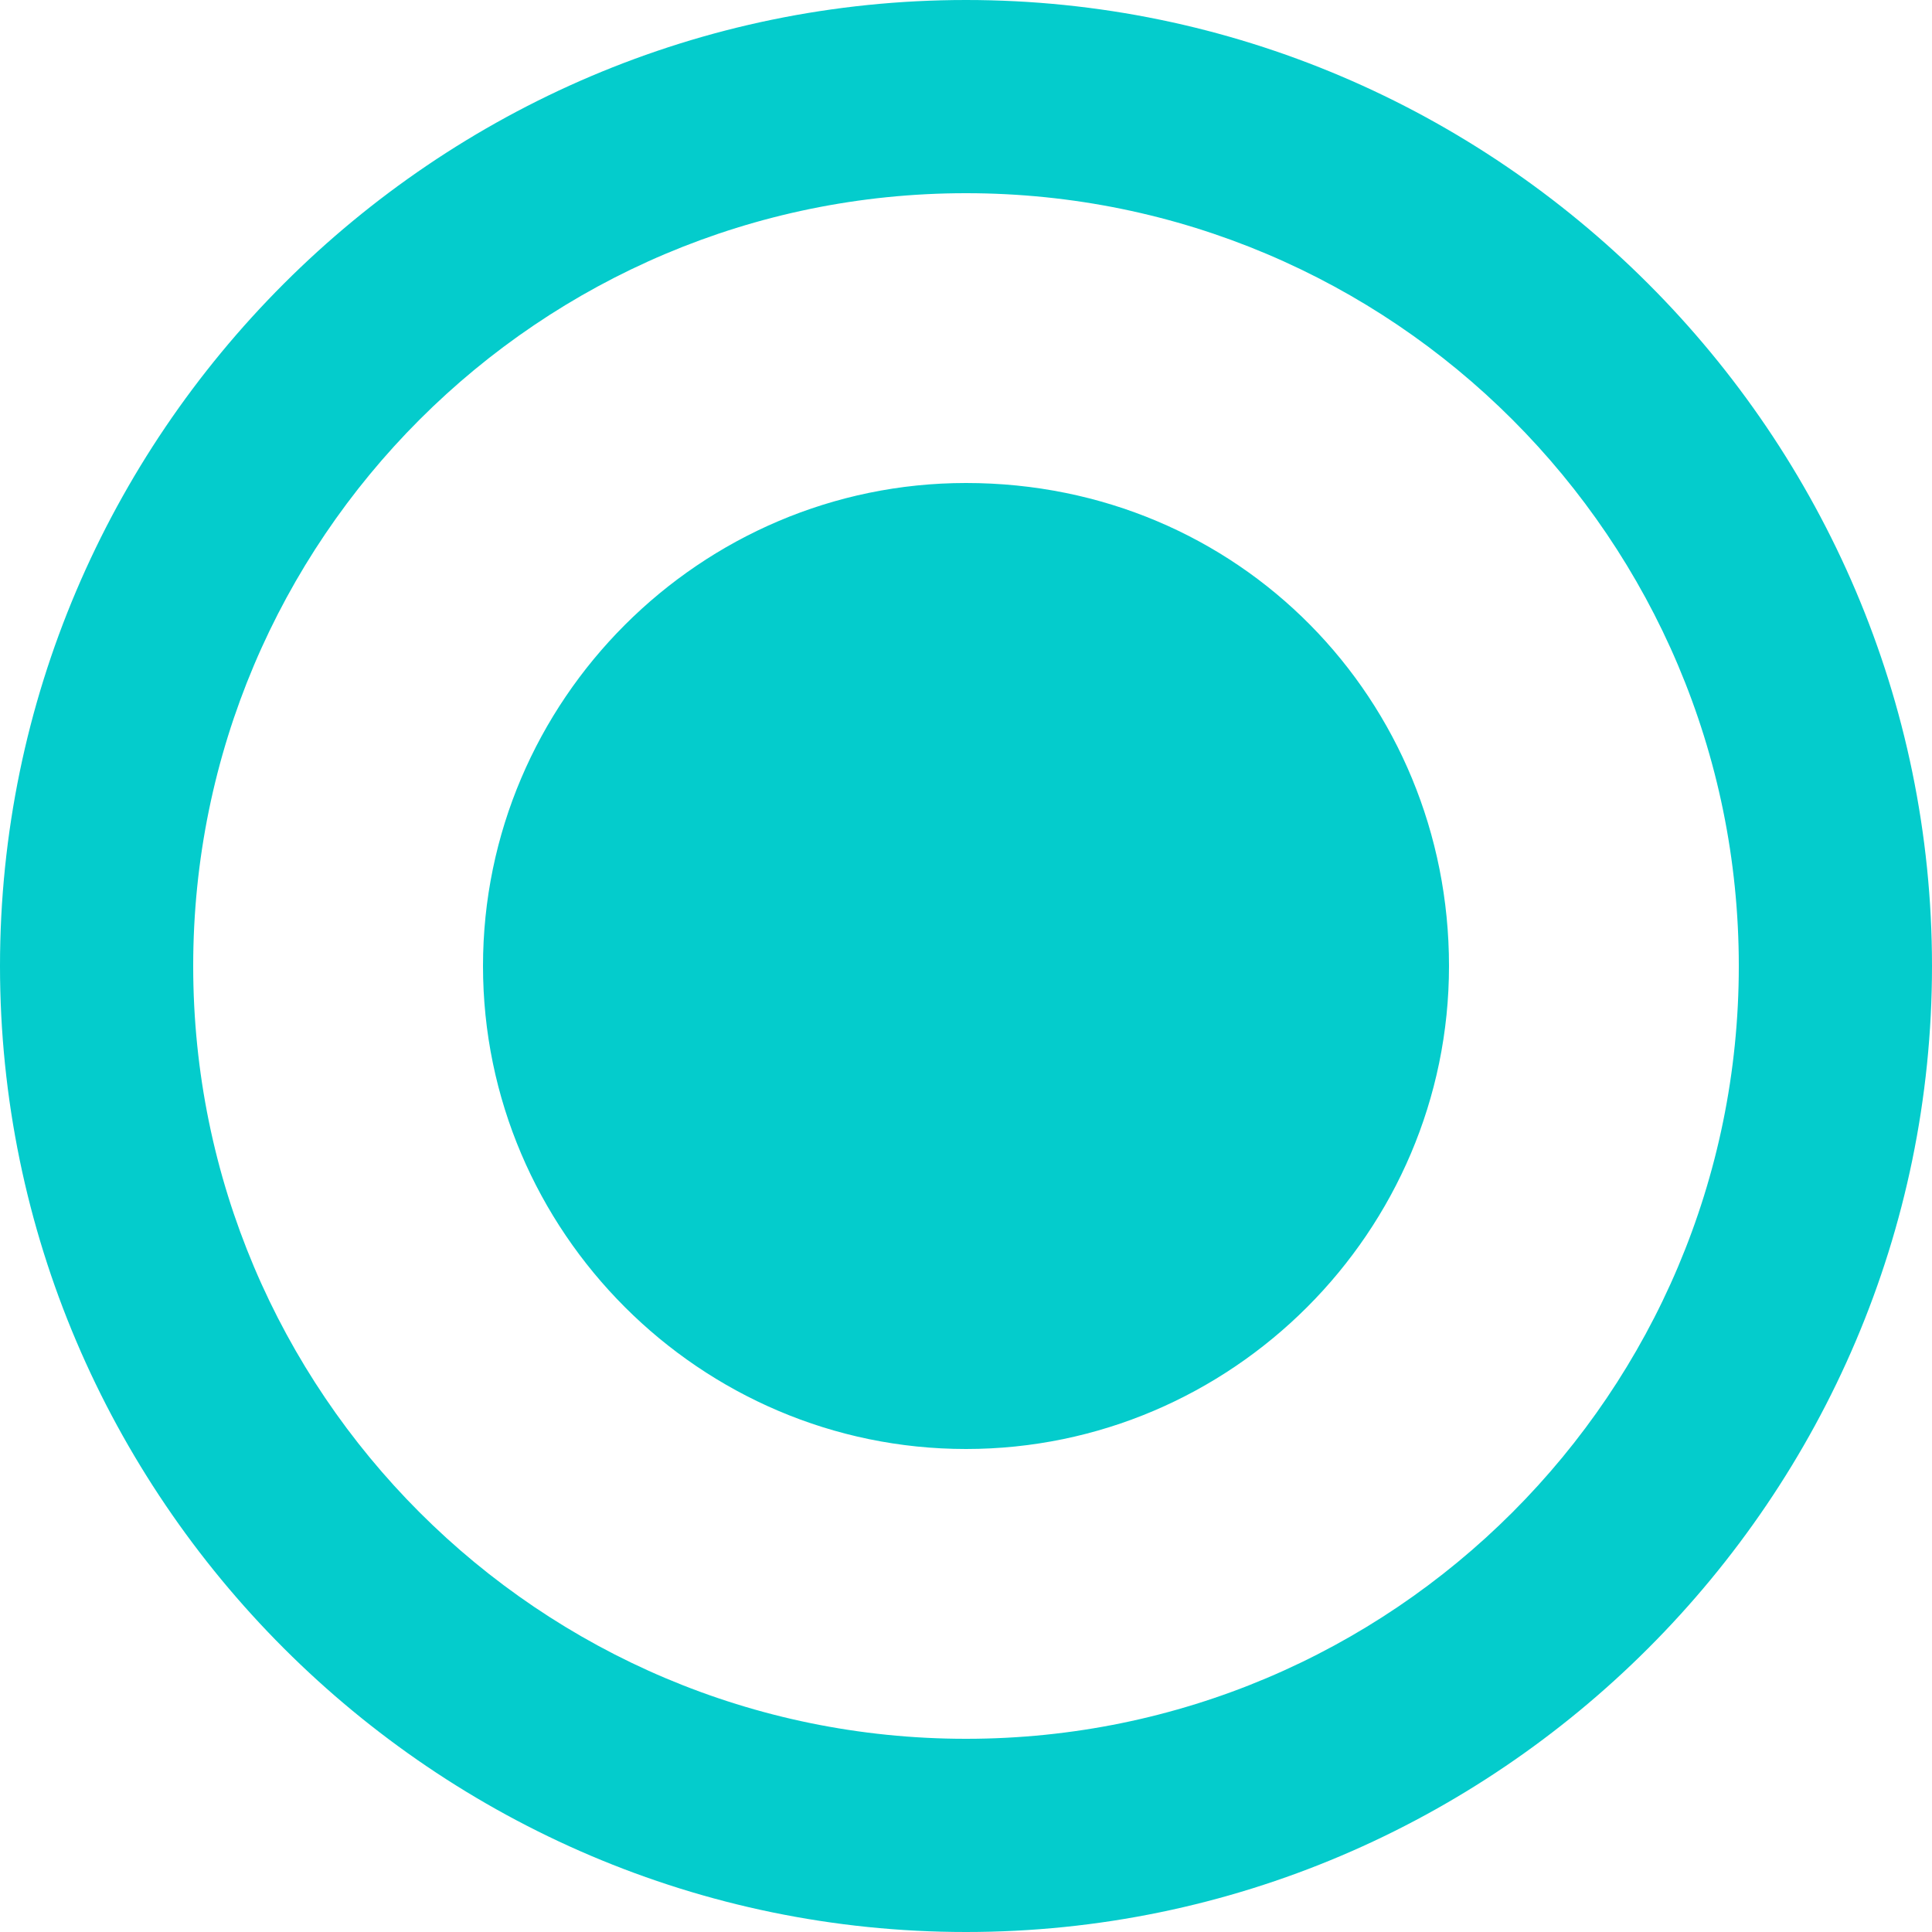
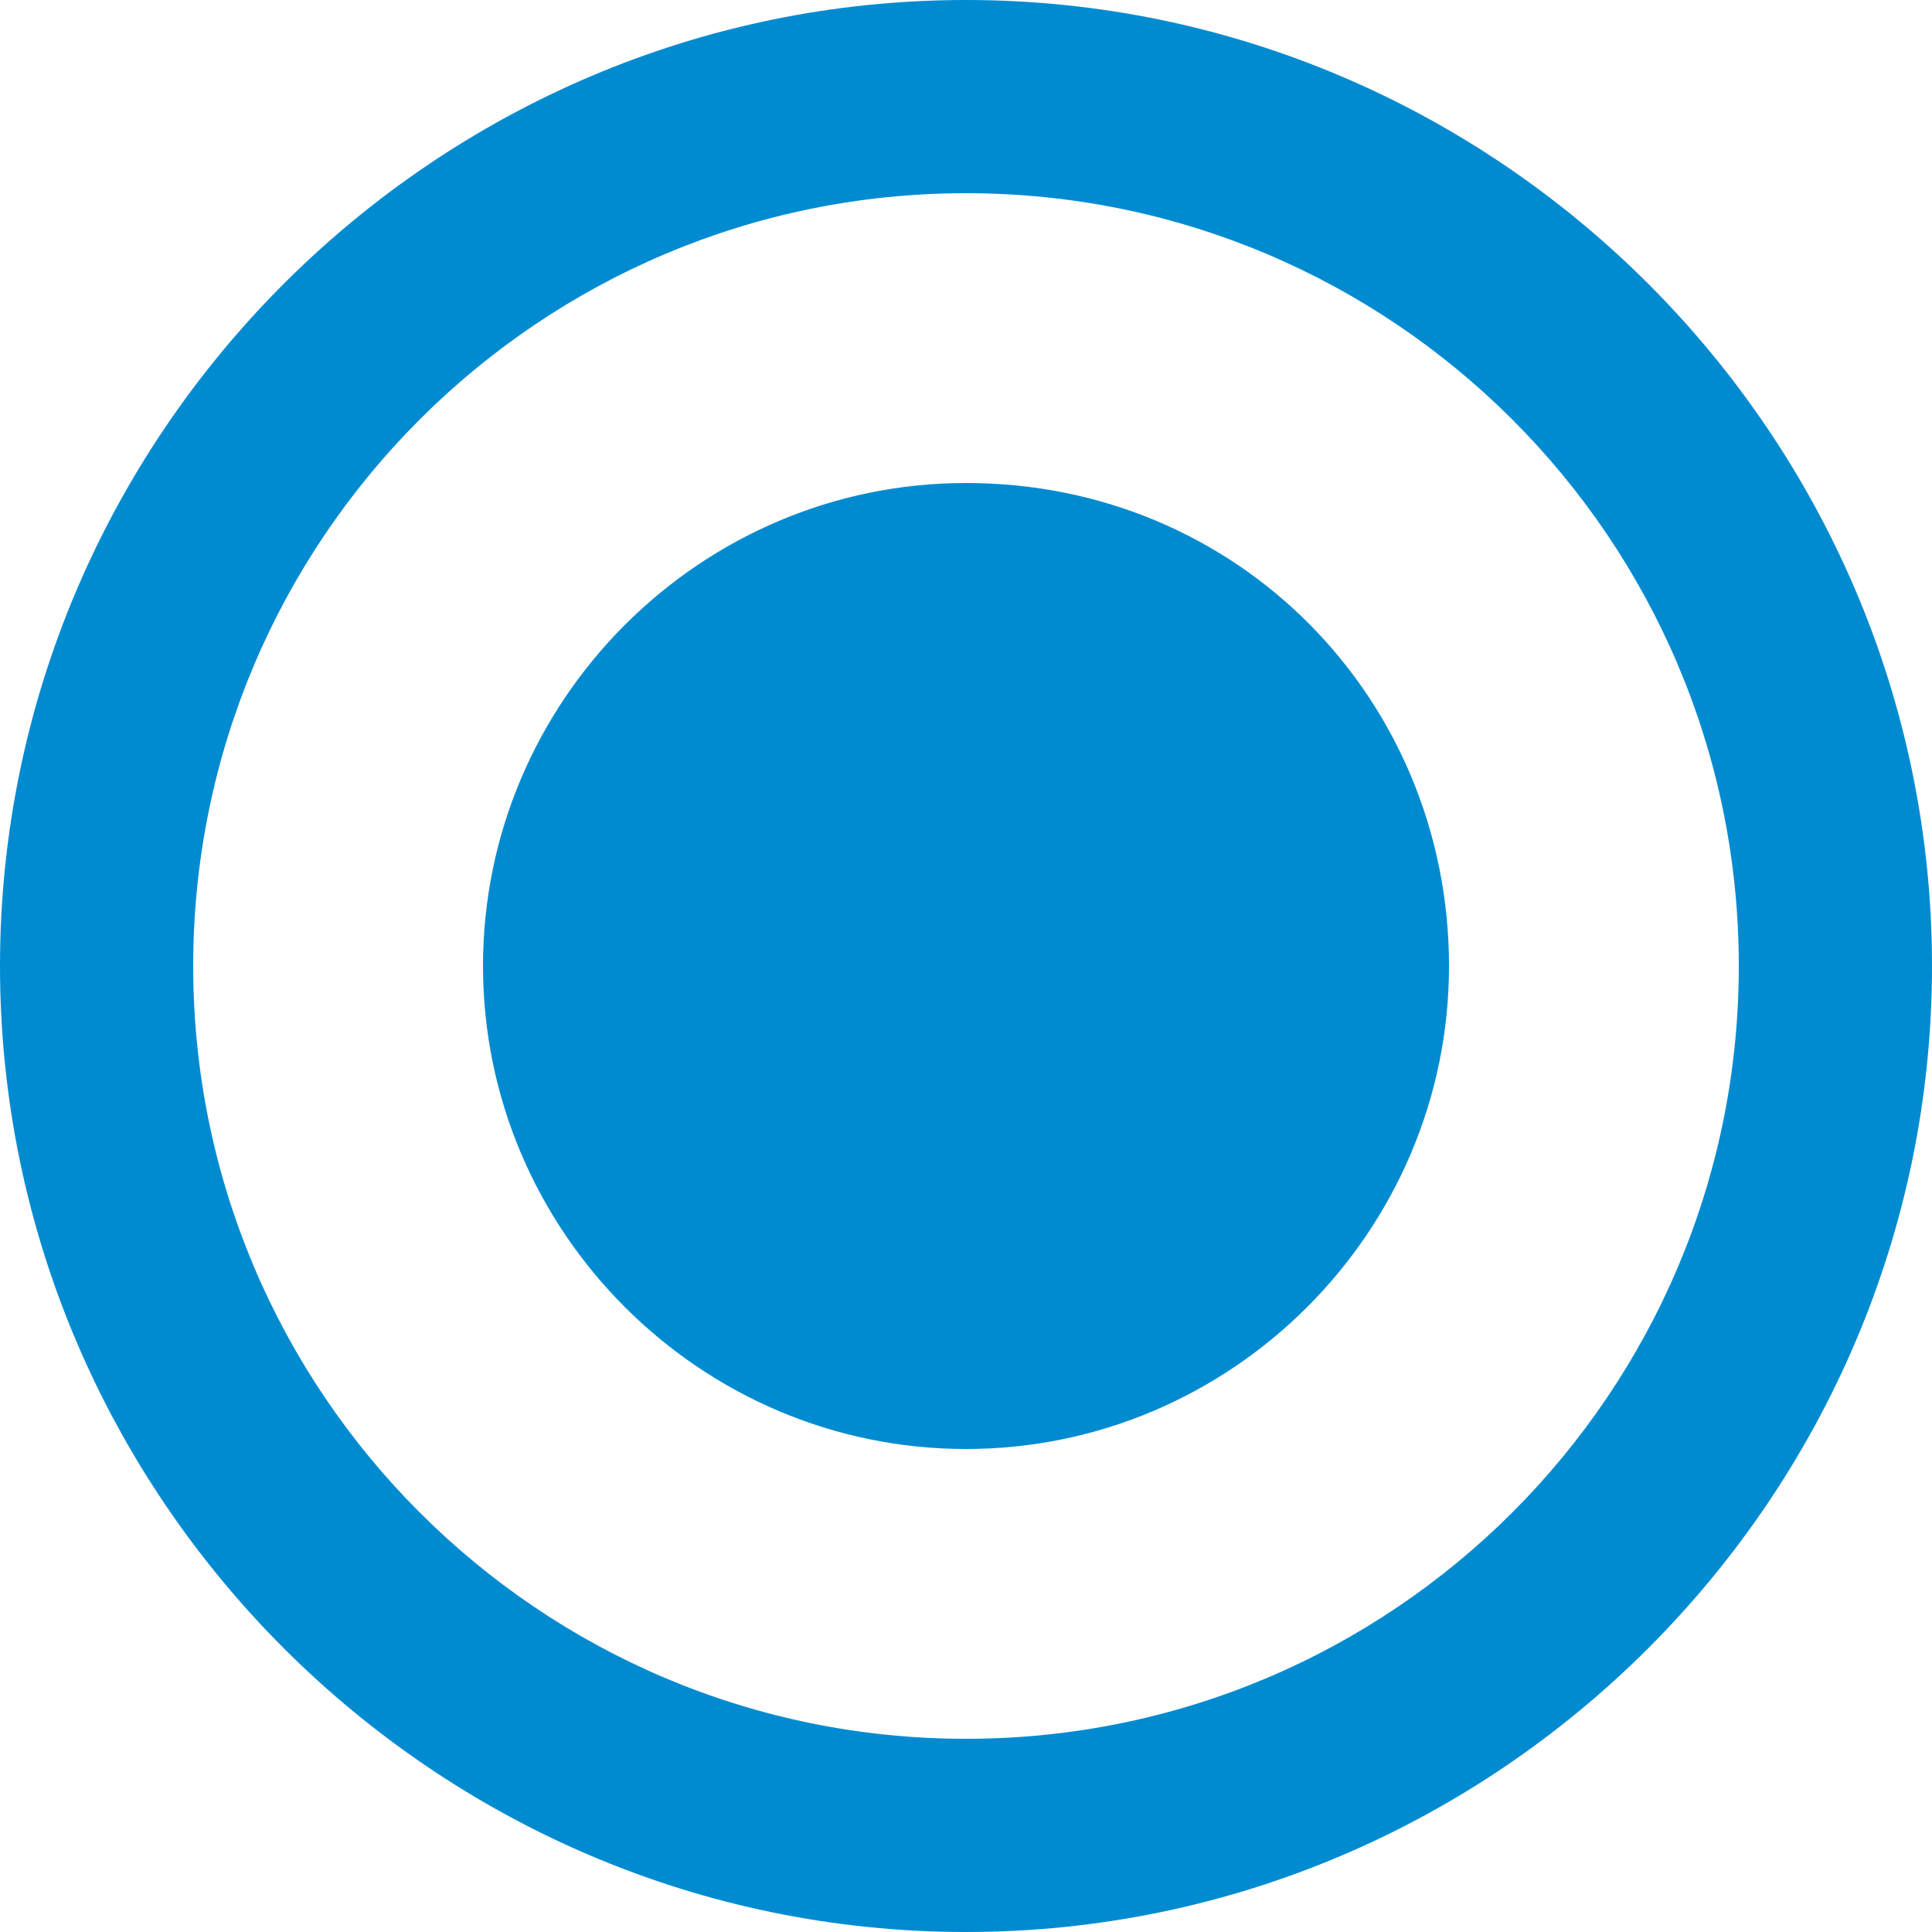
<svg xmlns="http://www.w3.org/2000/svg" version="1.1" id="svg8" x="0px" y="0px" viewBox="0 0 24 24" style="enable-background:new 0 0 24 24;" xml:space="preserve">
  <defs id="defs8" />
  <style type="text/css" id="style2">
	.st0{fill-rule:evenodd;clip-rule:evenodd;fill:#2EA1FF;}
</style>
  <g id="radiobttom_active" transform="translate(-508 -240)">
-     <path id="radio_on" class="st0" d="M520,246c-3.3,0-6,2.7-6,6s2.7,6,6,6s6-2.7,6-6S523.4,246,520,246L520,246z M520,240   c-6.6,0-12,5.4-12,12s5.4,12,12,12s12-5.4,12-12S526.6,240,520,240z M520,261.6c-5.3,0-9.6-4.3-9.6-9.6s4.3-9.6,9.6-9.6   s9.6,4.3,9.6,9.6C529.6,257.3,525.3,261.6,520,261.6z" style="fill:#04cccc;fill-opacity:1" />
+     <path id="radio_on" class="st0" d="M520,246c-3.3,0-6,2.7-6,6s2.7,6,6,6s6-2.7,6-6S523.4,246,520,246L520,246z M520,240   c-6.6,0-12,5.4-12,12s5.4,12,12,12s12-5.4,12-12S526.6,240,520,240z M520,261.6c-5.3,0-9.6-4.3-9.6-9.6s4.3-9.6,9.6-9.6   s9.6,4.3,9.6,9.6C529.6,257.3,525.3,261.6,520,261.6z" style="fill:#008BD1;fill-opacity:1" />
  </g>
</svg>
